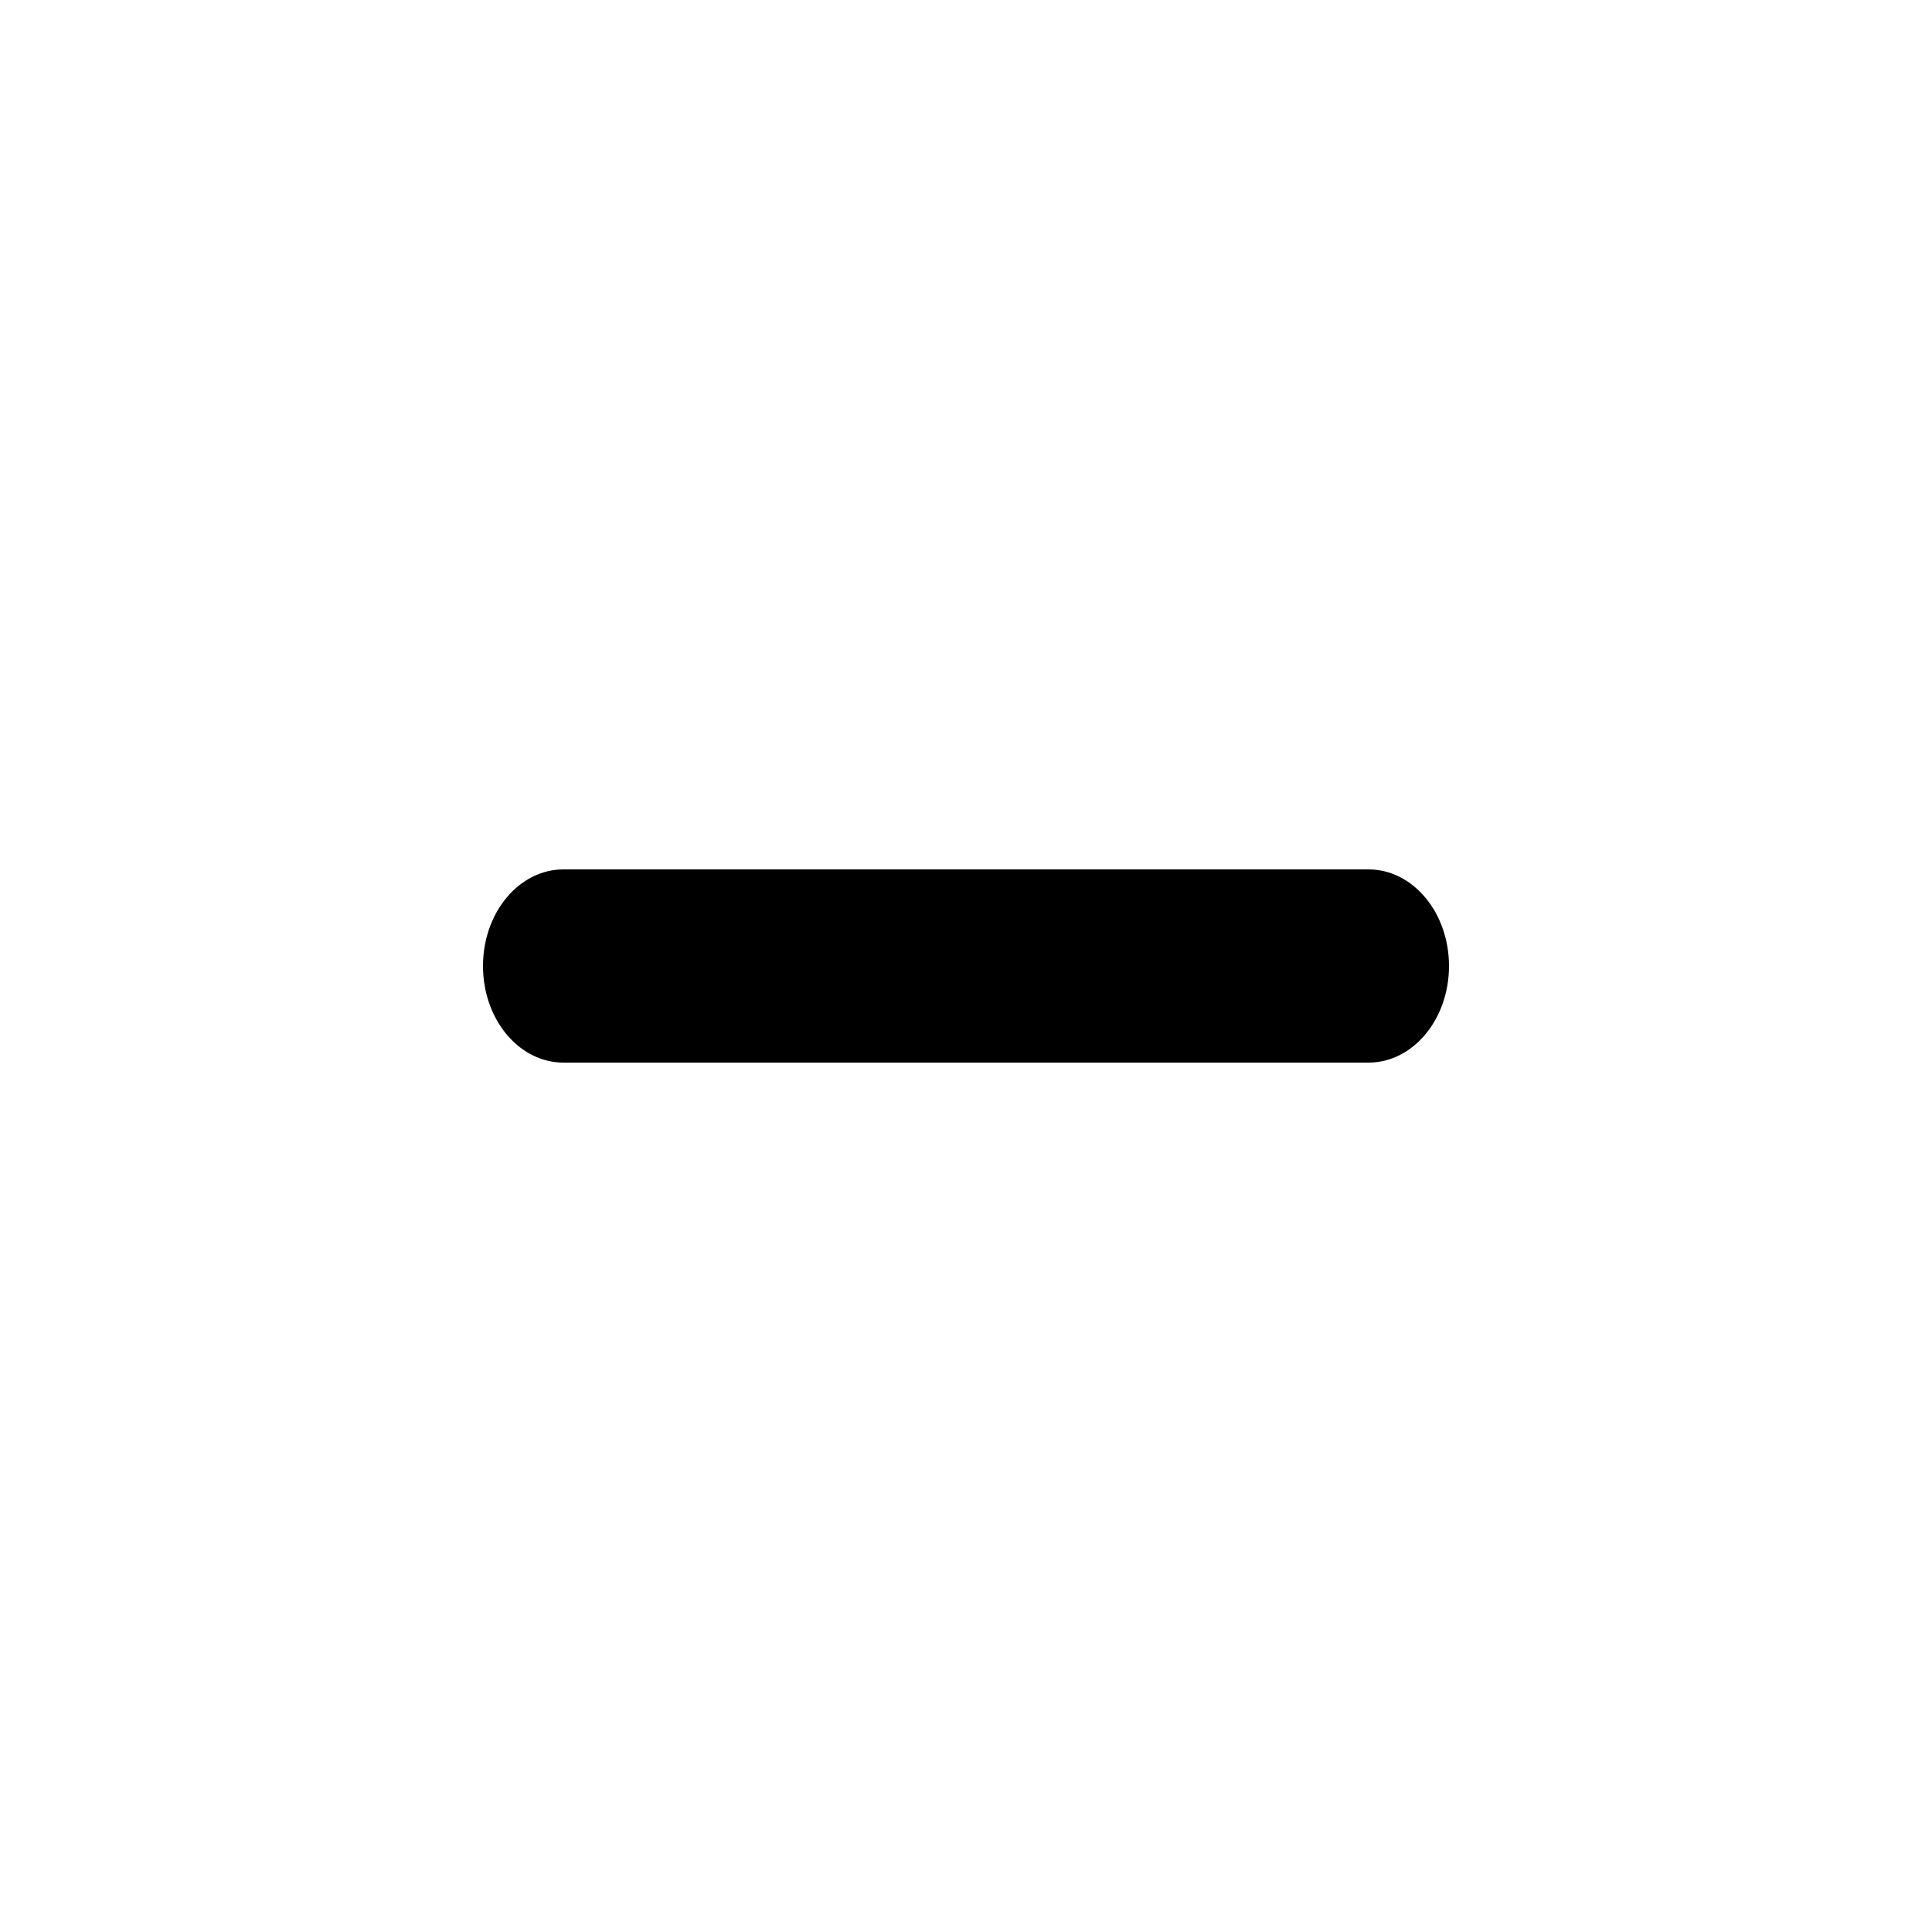
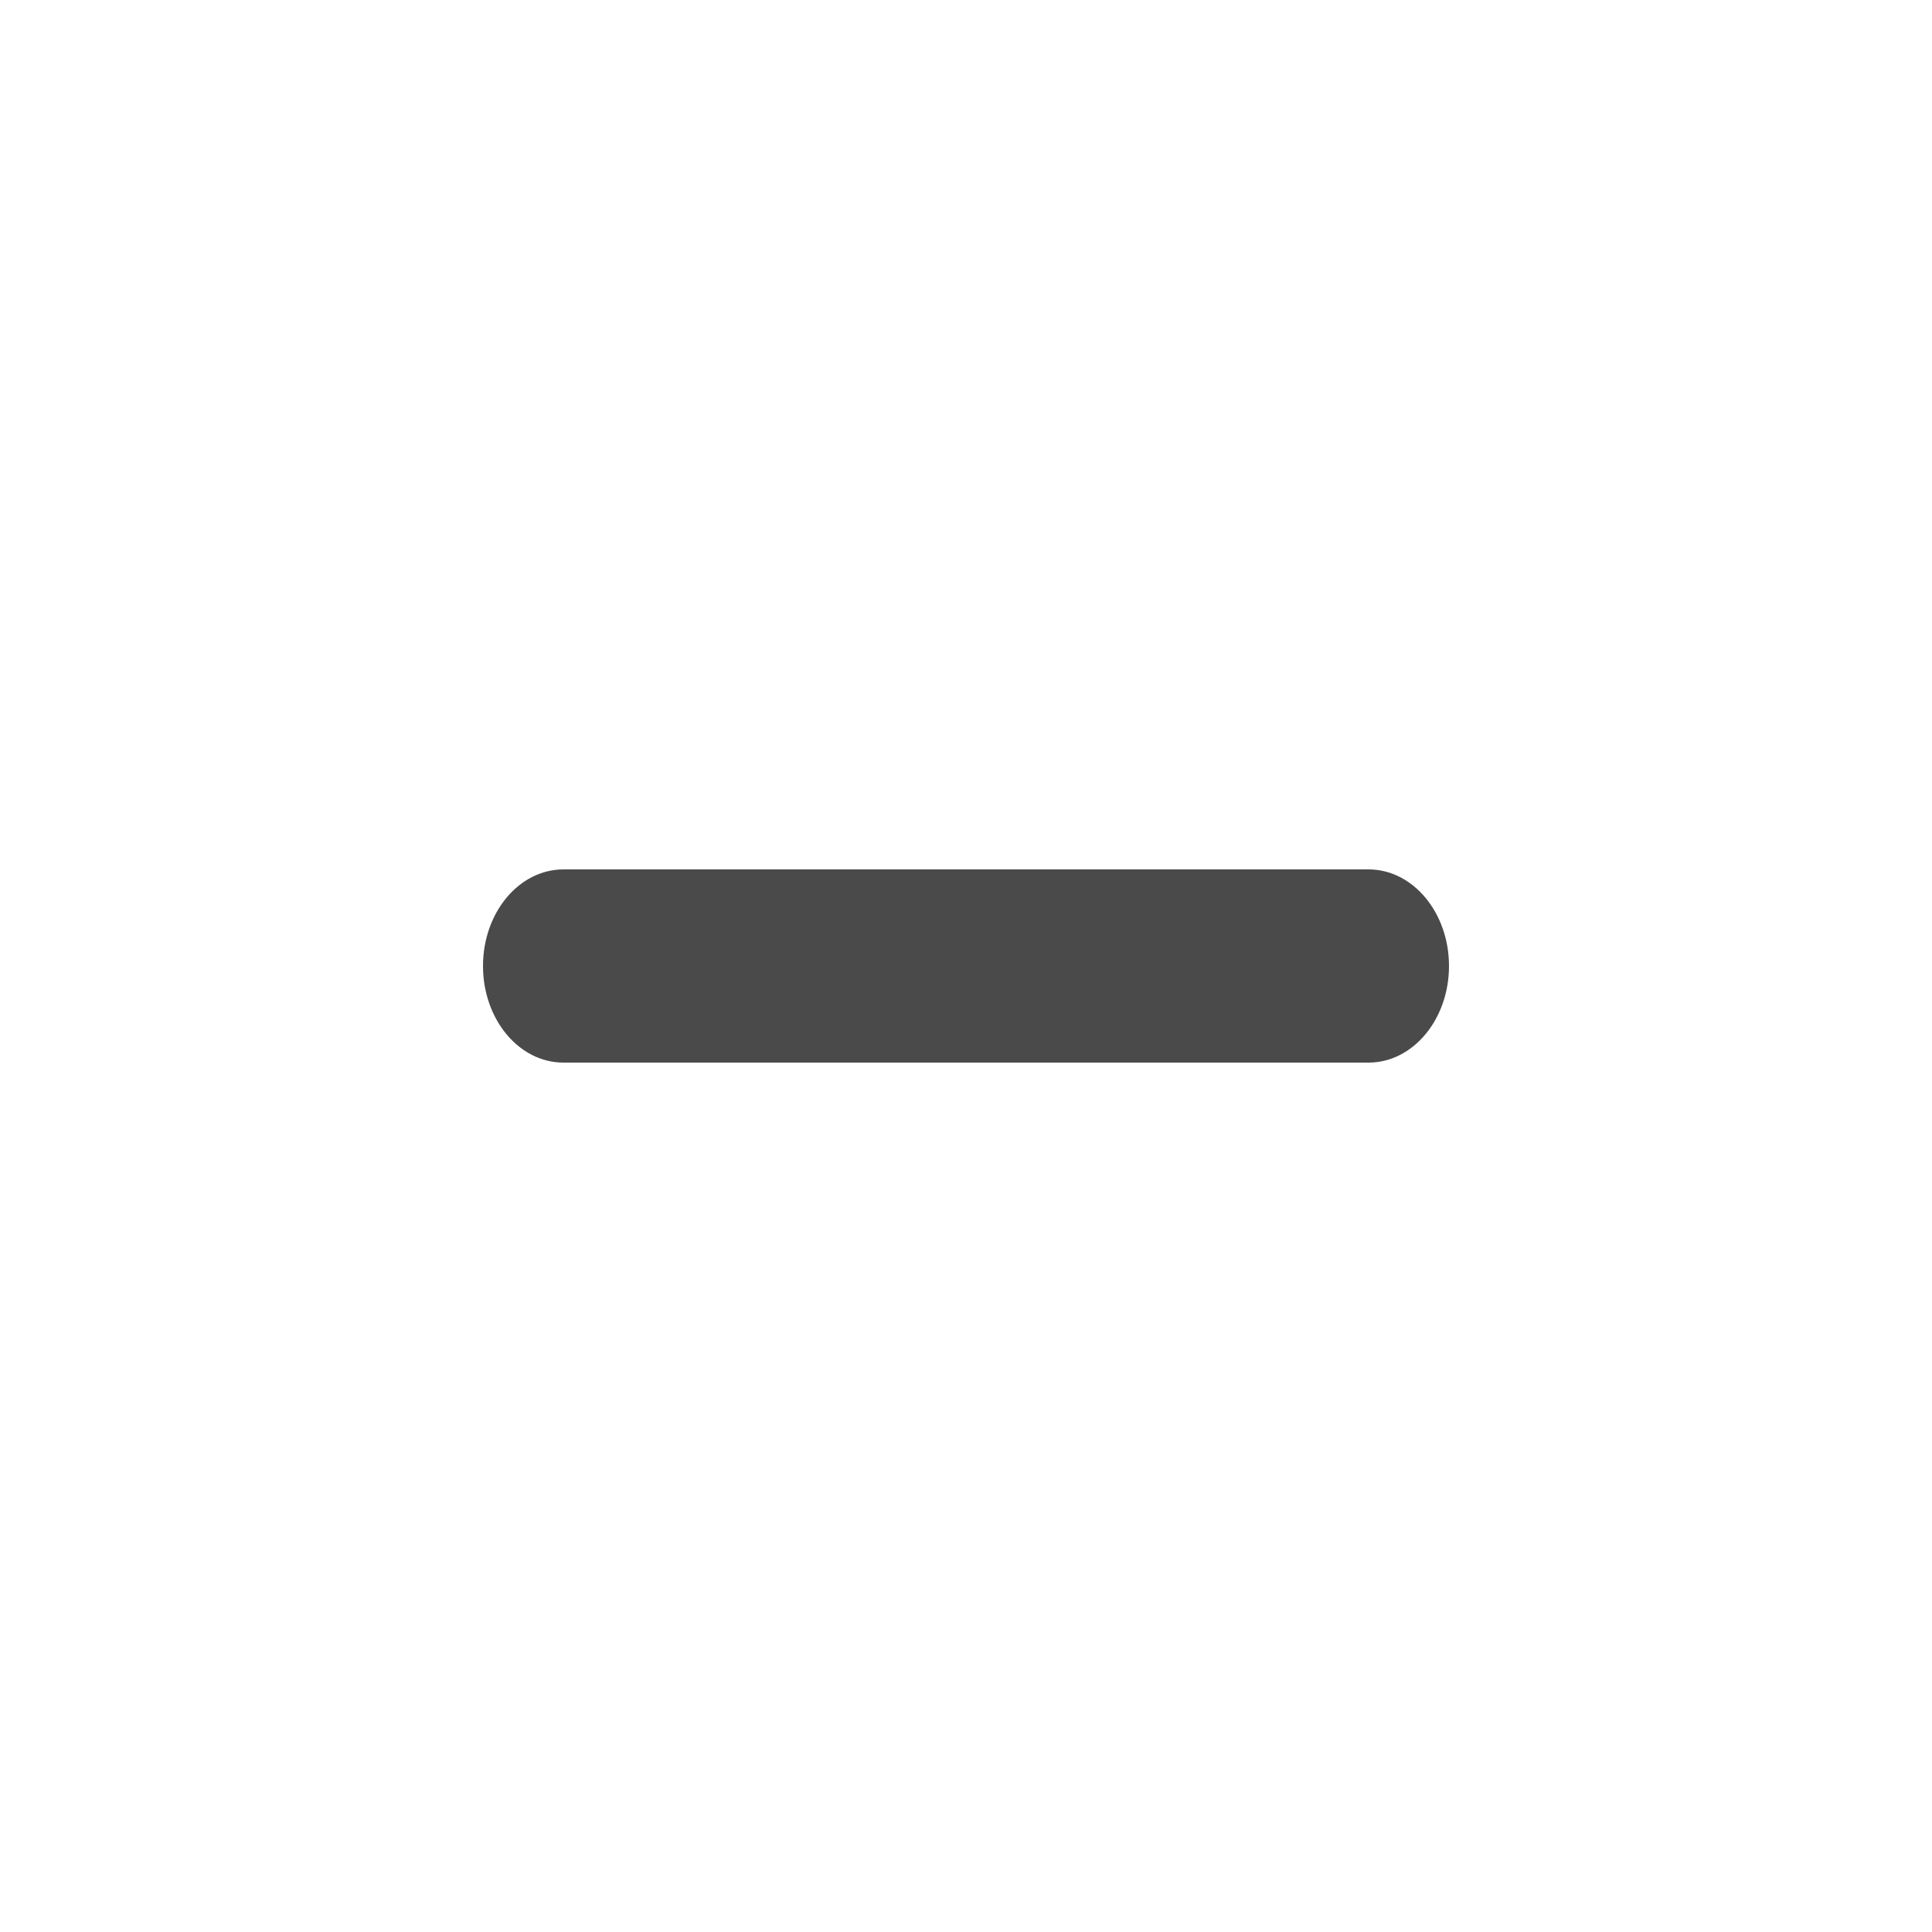
<svg xmlns="http://www.w3.org/2000/svg" viewBox="0 0 20 20">
-   <path d="M14.167 9H5.833C5.372 9 5 9.448 5 10C5 10.552 5.372 11 5.833 11H14.167C14.627 11 15 10.552 15 10C15 9.448 14.627 9 14.167 9" fill="currentColor" />
+   <path d="M14.167 9H5.833C5.372 9 5 9.448 5 10C5 10.552 5.372 11 5.833 11H14.167C14.627 11 15 10.552 15 10C15 9.448 14.627 9 14.167 9" fill="#4A4A4A" />
</svg>
